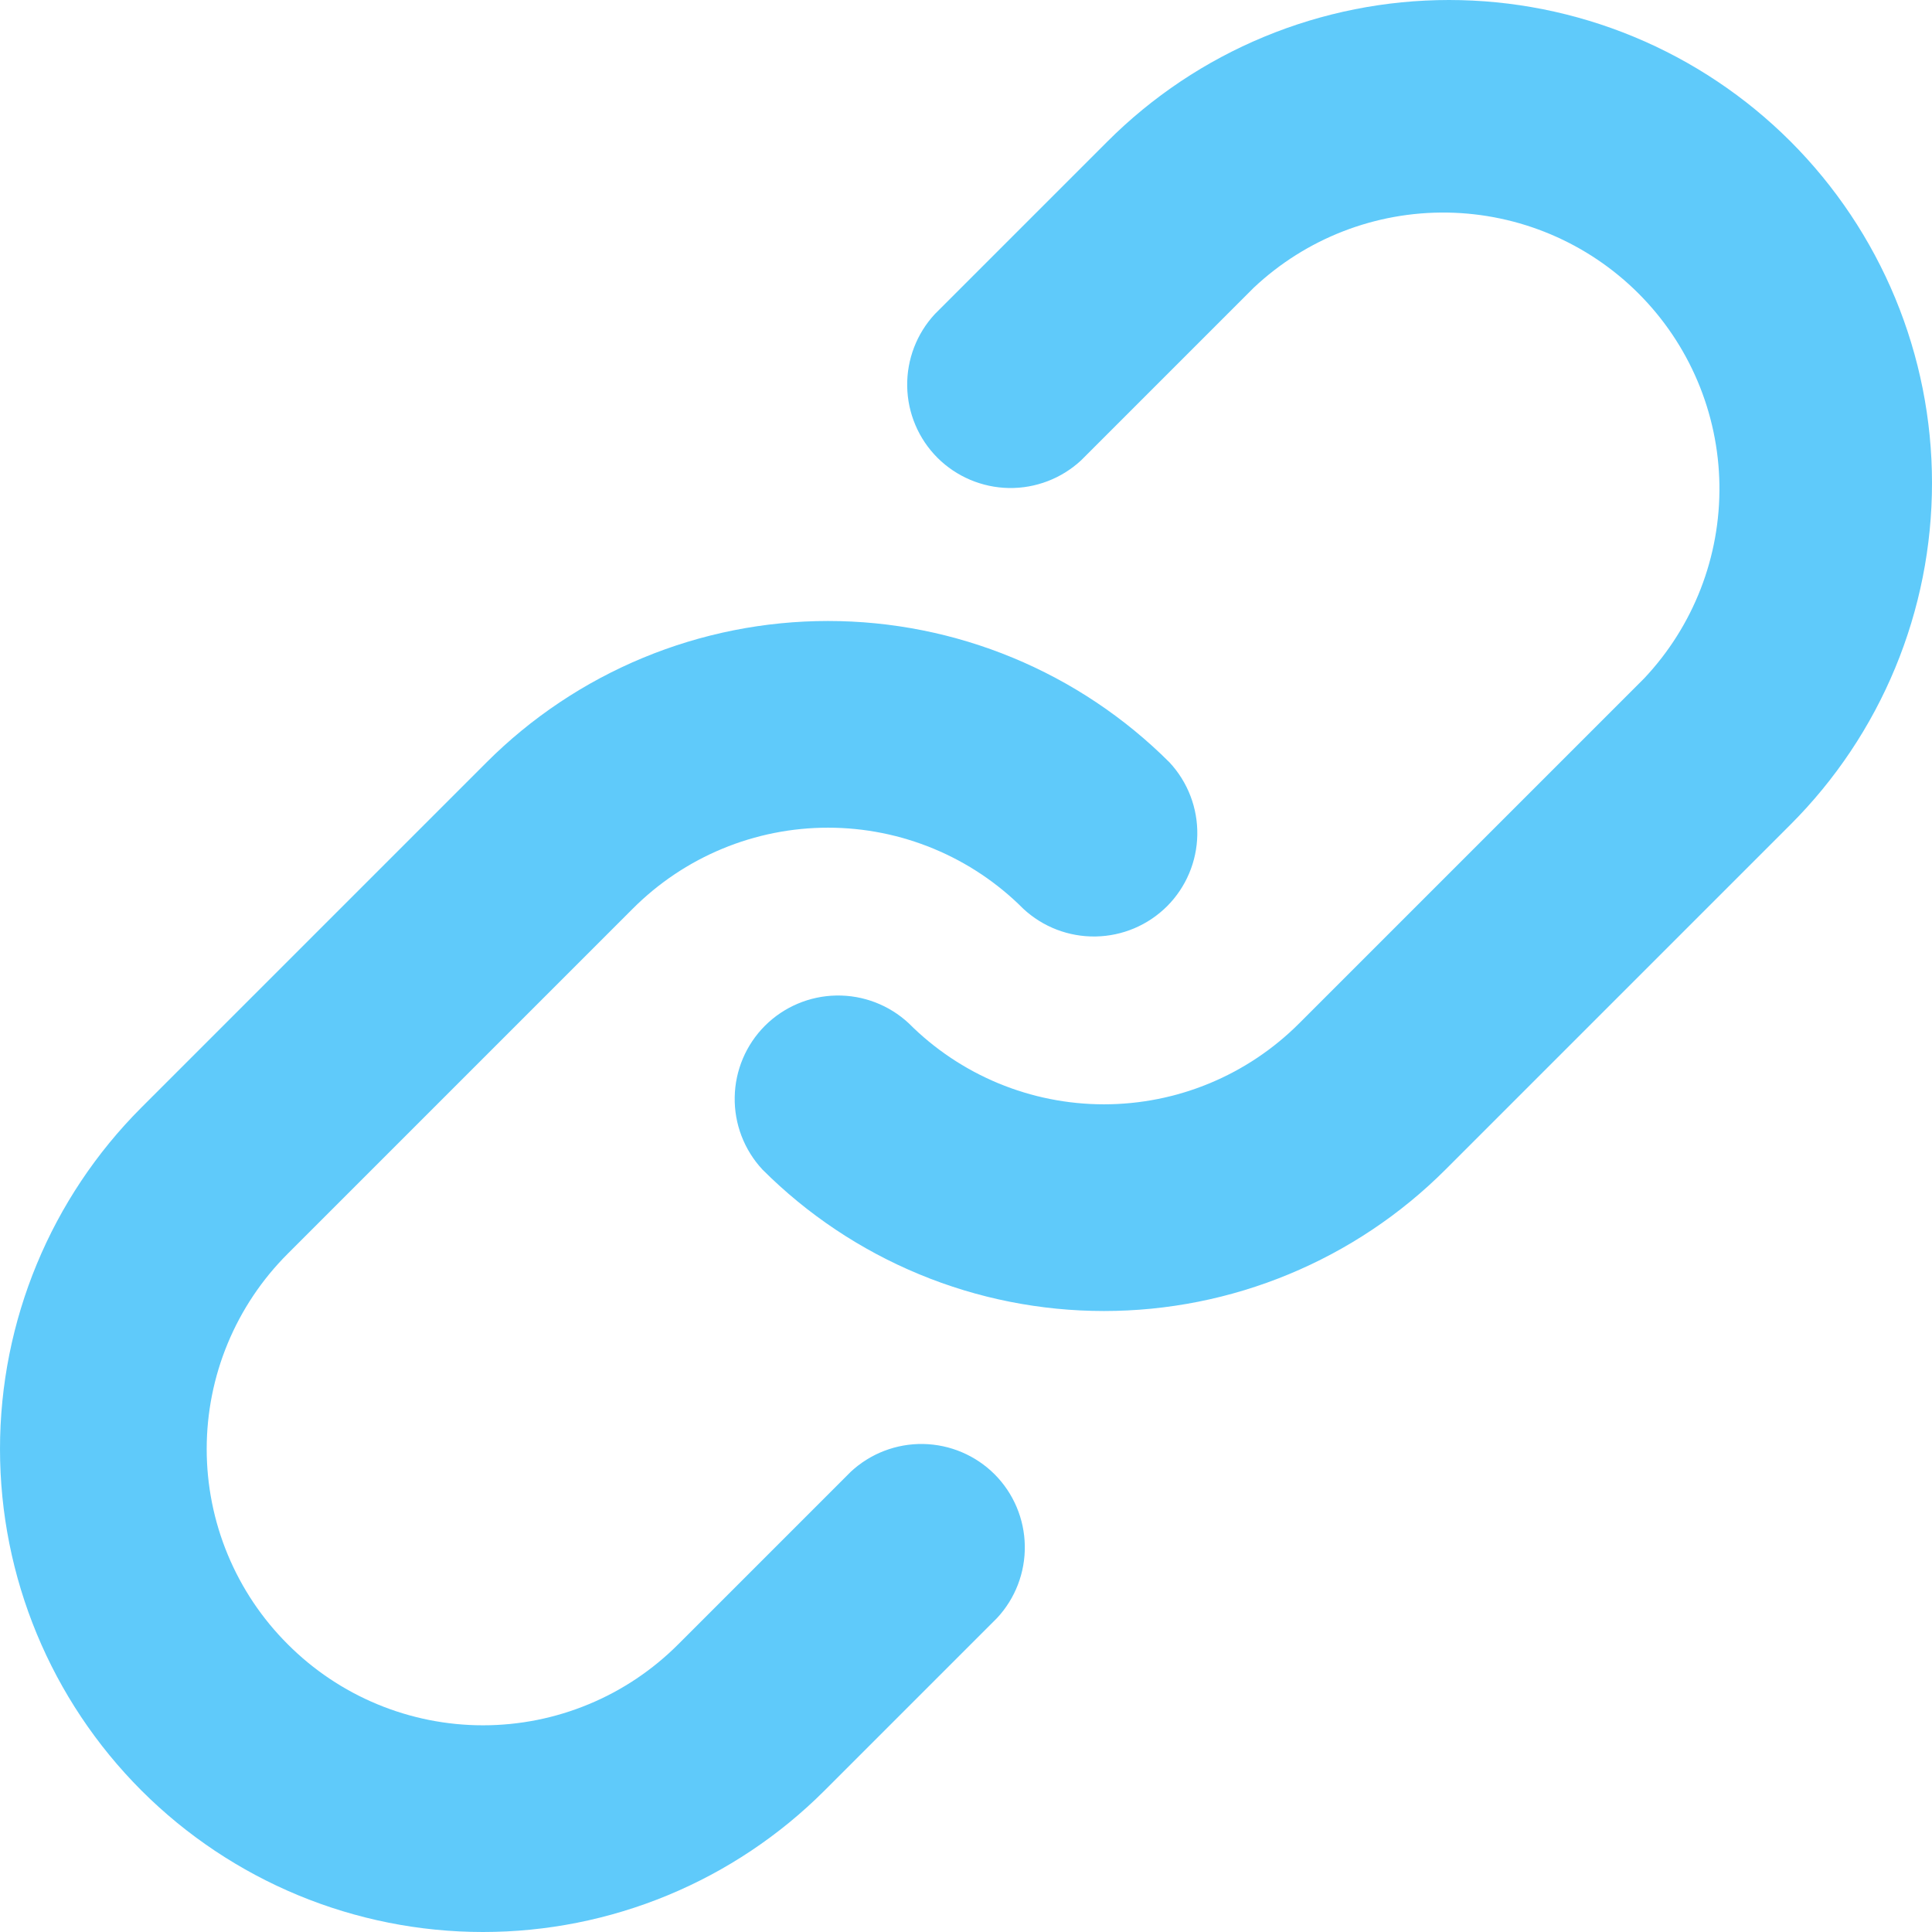
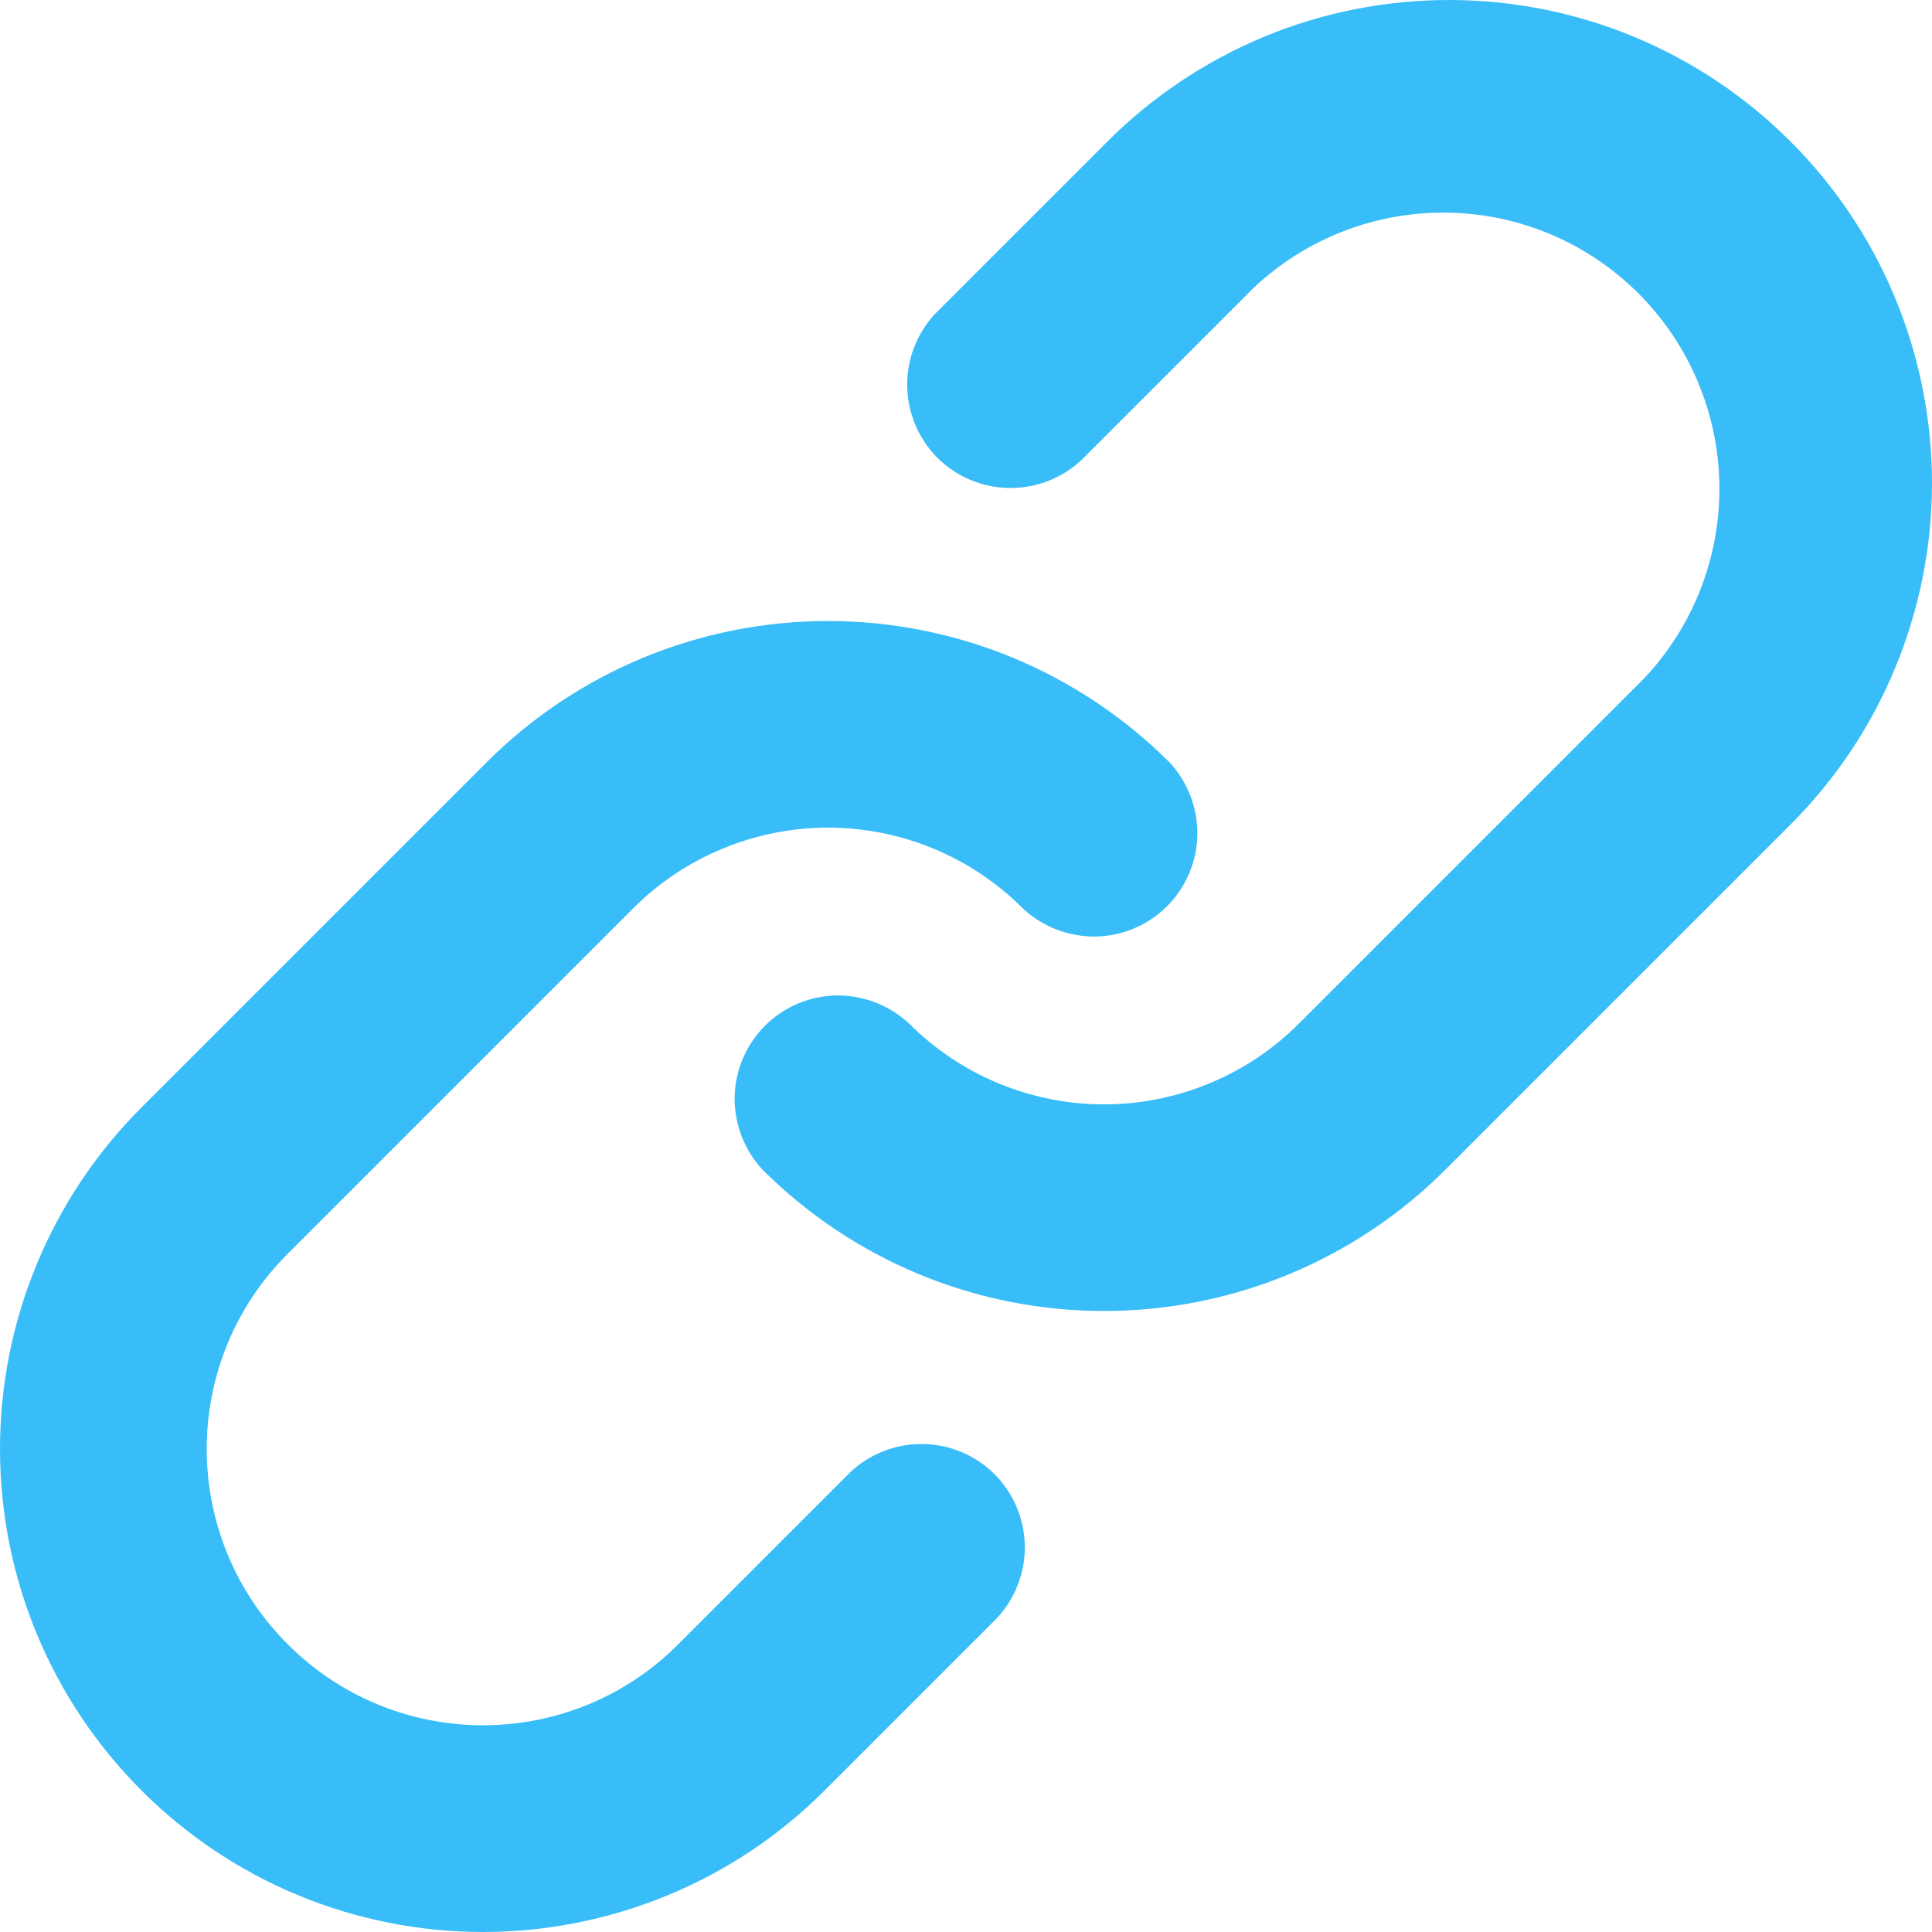
- <svg xmlns="http://www.w3.org/2000/svg" width="16" height="16" viewBox="0 0 64 64" fill="none">
-   <path d="M30.971 10.401L36.686 4.686C38.171 3.201 39.935 2.022 41.877 1.218C43.818 0.414 45.898 2.21398e-08 48 0C50.101 -2.21398e-08 52.181 0.414 54.123 1.218C56.064 2.022 57.828 3.201 59.314 4.686C60.799 6.172 61.978 7.936 62.782 9.877C63.586 11.819 64 13.899 64 16C64 18.102 63.586 20.182 62.782 22.123C61.978 24.065 60.799 25.829 59.314 27.314L47.885 38.743C46.4 40.229 44.636 41.407 42.694 42.211C40.753 43.016 38.672 43.429 36.571 43.429C34.47 43.429 32.389 43.016 30.448 42.211C28.507 41.407 26.743 40.229 25.257 38.743C24.652 38.092 24.322 37.233 24.338 36.344C24.353 35.456 24.712 34.608 25.34 33.979C25.969 33.352 26.816 32.993 27.705 32.978C28.593 32.962 29.453 33.292 30.103 33.897C30.951 34.748 31.959 35.423 33.069 35.884C34.179 36.345 35.37 36.582 36.571 36.582C37.773 36.582 38.963 36.345 40.073 35.884C41.183 35.423 42.191 34.748 43.04 33.897L54.468 22.469C56.1 20.736 56.993 18.437 56.958 16.057C56.922 13.677 55.961 11.405 54.278 9.722C52.595 8.039 50.323 7.078 47.943 7.042C45.563 7.007 43.264 7.9 41.531 9.532L35.817 15.246C35.167 15.851 34.307 16.181 33.419 16.166C32.531 16.15 31.683 15.791 31.054 15.164C30.426 14.535 30.067 13.687 30.052 12.799C30.037 11.911 30.366 11.051 30.971 10.401ZM9.532 54.468C10.38 55.319 11.389 55.995 12.499 56.455C13.609 56.916 14.799 57.153 16 57.153C17.202 57.153 18.392 56.916 19.502 56.455C20.612 55.995 21.62 55.319 22.469 54.468L28.183 48.754C28.833 48.149 29.693 47.819 30.581 47.834C31.47 47.85 32.317 48.209 32.946 48.836C33.574 49.465 33.933 50.313 33.948 51.201C33.963 52.09 33.634 52.949 33.029 53.599L27.314 59.314C25.829 60.799 24.065 61.978 22.123 62.782C20.182 63.586 18.102 64 16 64C11.757 64 7.687 62.314 4.686 59.314C1.686 56.313 0 52.243 0 48C0 43.756 1.686 39.686 4.686 36.686L16.115 25.257C17.6 23.771 19.364 22.593 21.305 21.789C23.247 20.985 25.328 20.571 27.429 20.571C29.53 20.571 31.611 20.985 33.552 21.789C35.493 22.593 37.257 23.771 38.743 25.257C39.348 25.908 39.678 26.767 39.662 27.656C39.647 28.544 39.288 29.392 38.66 30.021C38.031 30.648 37.184 31.007 36.295 31.022C35.407 31.038 34.547 30.708 33.897 30.103C33.049 29.252 32.041 28.576 30.93 28.116C29.82 27.655 28.631 27.418 27.429 27.418C26.227 27.418 25.037 27.655 23.927 28.116C22.817 28.576 21.809 29.252 20.96 30.103L9.532 41.531C8.681 42.38 8.006 43.388 7.545 44.498C7.084 45.608 6.847 46.798 6.847 48C6.847 49.201 7.084 50.391 7.545 51.501C8.006 52.611 8.681 53.62 9.532 54.468Z" fill="#38BDF8" fill-opacity="0.8" />
+ <svg xmlns="http://www.w3.org/2000/svg" width="16" height="16" viewBox="0 0 16 16" fill="none">
+   <path d="M7.743 2.6L9.171 1.172C9.543 0.8 9.984 0.506 10.469 0.304C10.954 0.103 11.475 5.53495e-09 12 0C12.525 -5.53495e-09 13.045 0.103 13.531 0.304C14.016 0.506 14.457 0.8 14.828 1.172C15.2 1.543 15.495 1.984 15.695 2.469C15.896 2.955 16 3.475 16 4C16 4.525 15.896 5.046 15.695 5.531C15.495 6.016 15.2 6.457 14.828 6.829L11.971 9.686C11.6 10.057 11.159 10.352 10.674 10.553C10.188 10.754 9.668 10.857 9.143 10.857C8.618 10.857 8.097 10.754 7.612 10.553C7.127 10.352 6.686 10.057 6.314 9.686C6.163 9.523 6.081 9.308 6.084 9.086C6.088 8.864 6.178 8.652 6.335 8.495C6.492 8.338 6.704 8.248 6.926 8.244C7.148 8.241 7.363 8.323 7.526 8.474C7.738 8.687 7.99 8.856 8.267 8.971C8.545 9.086 8.842 9.146 9.143 9.146C9.443 9.146 9.741 9.086 10.018 8.971C10.296 8.856 10.548 8.687 10.76 8.474L13.617 5.617C14.025 5.184 14.248 4.609 14.239 4.014C14.23 3.419 13.99 2.851 13.569 2.43C13.149 2.01 12.581 1.769 11.986 1.761C11.391 1.752 10.816 1.975 10.383 2.383L8.954 3.812C8.792 3.963 8.577 4.045 8.355 4.041C8.133 4.038 7.921 3.948 7.763 3.791C7.607 3.634 7.517 3.422 7.513 3.2C7.509 2.978 7.592 2.763 7.743 2.6ZM2.383 13.617C2.595 13.83 2.847 13.999 3.125 14.114C3.402 14.229 3.7 14.288 4 14.288C4.301 14.288 4.598 14.229 4.876 14.114C5.153 13.999 5.405 13.83 5.617 13.617L7.046 12.188C7.208 12.037 7.423 11.955 7.645 11.959C7.867 11.962 8.079 12.052 8.237 12.209C8.393 12.366 8.483 12.578 8.487 12.8C8.491 13.022 8.408 13.237 8.257 13.4L6.829 14.828C6.457 15.2 6.016 15.495 5.531 15.695C5.046 15.896 4.525 16 4 16C2.939 16 1.922 15.579 1.172 14.828C0.421 14.078 0 13.061 0 12C0 10.939 0.421 9.922 1.172 9.171L4.029 6.314C4.4 5.943 4.841 5.648 5.326 5.447C5.812 5.246 6.332 5.143 6.857 5.143C7.382 5.143 7.903 5.246 8.388 5.447C8.873 5.648 9.314 5.943 9.686 6.314C9.837 6.477 9.919 6.692 9.916 6.914C9.912 7.136 9.822 7.348 9.665 7.505C9.508 7.662 9.296 7.752 9.074 7.756C8.852 7.759 8.637 7.677 8.474 7.526C8.262 7.313 8.01 7.144 7.733 7.029C7.455 6.914 7.158 6.854 6.857 6.854C6.557 6.854 6.259 6.914 5.982 7.029C5.704 7.144 5.452 7.313 5.24 7.526L2.383 10.383C2.17 10.595 2.001 10.847 1.886 11.124C1.771 11.402 1.712 11.699 1.712 12C1.712 12.3 1.771 12.598 1.886 12.875C2.001 13.153 2.17 13.405 2.383 13.617Z" fill="#38BDF8" />
</svg>
